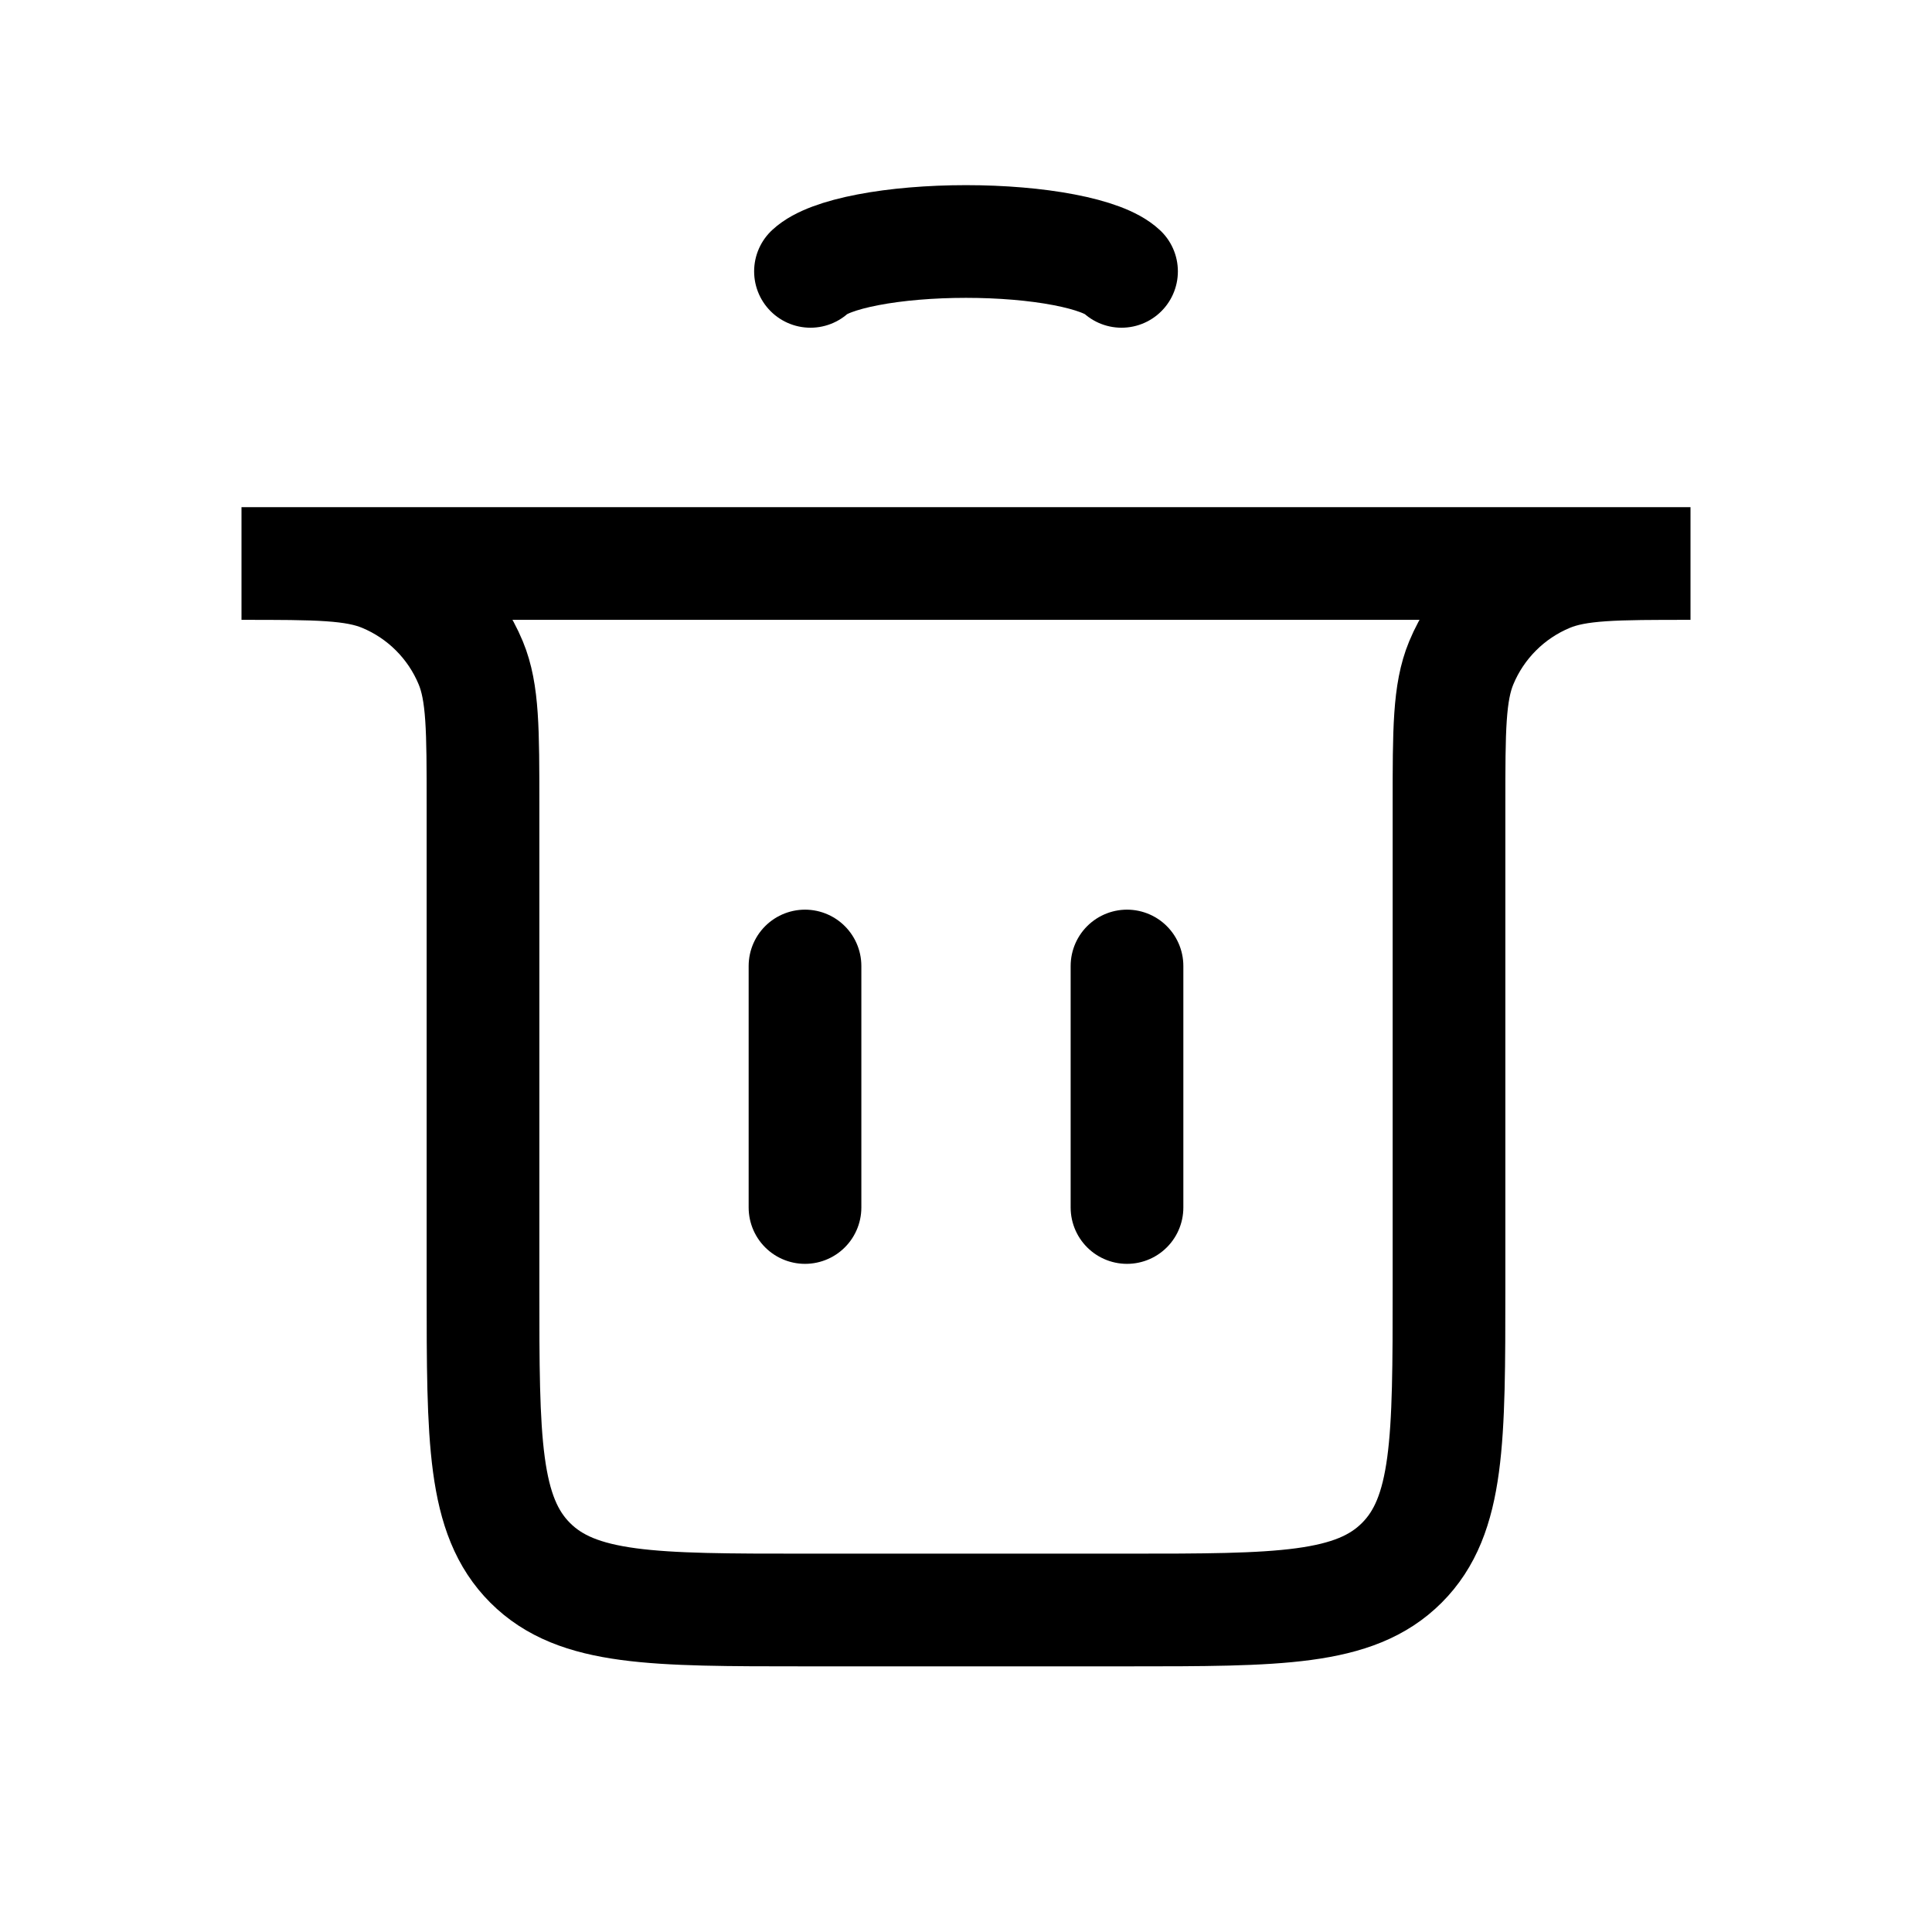
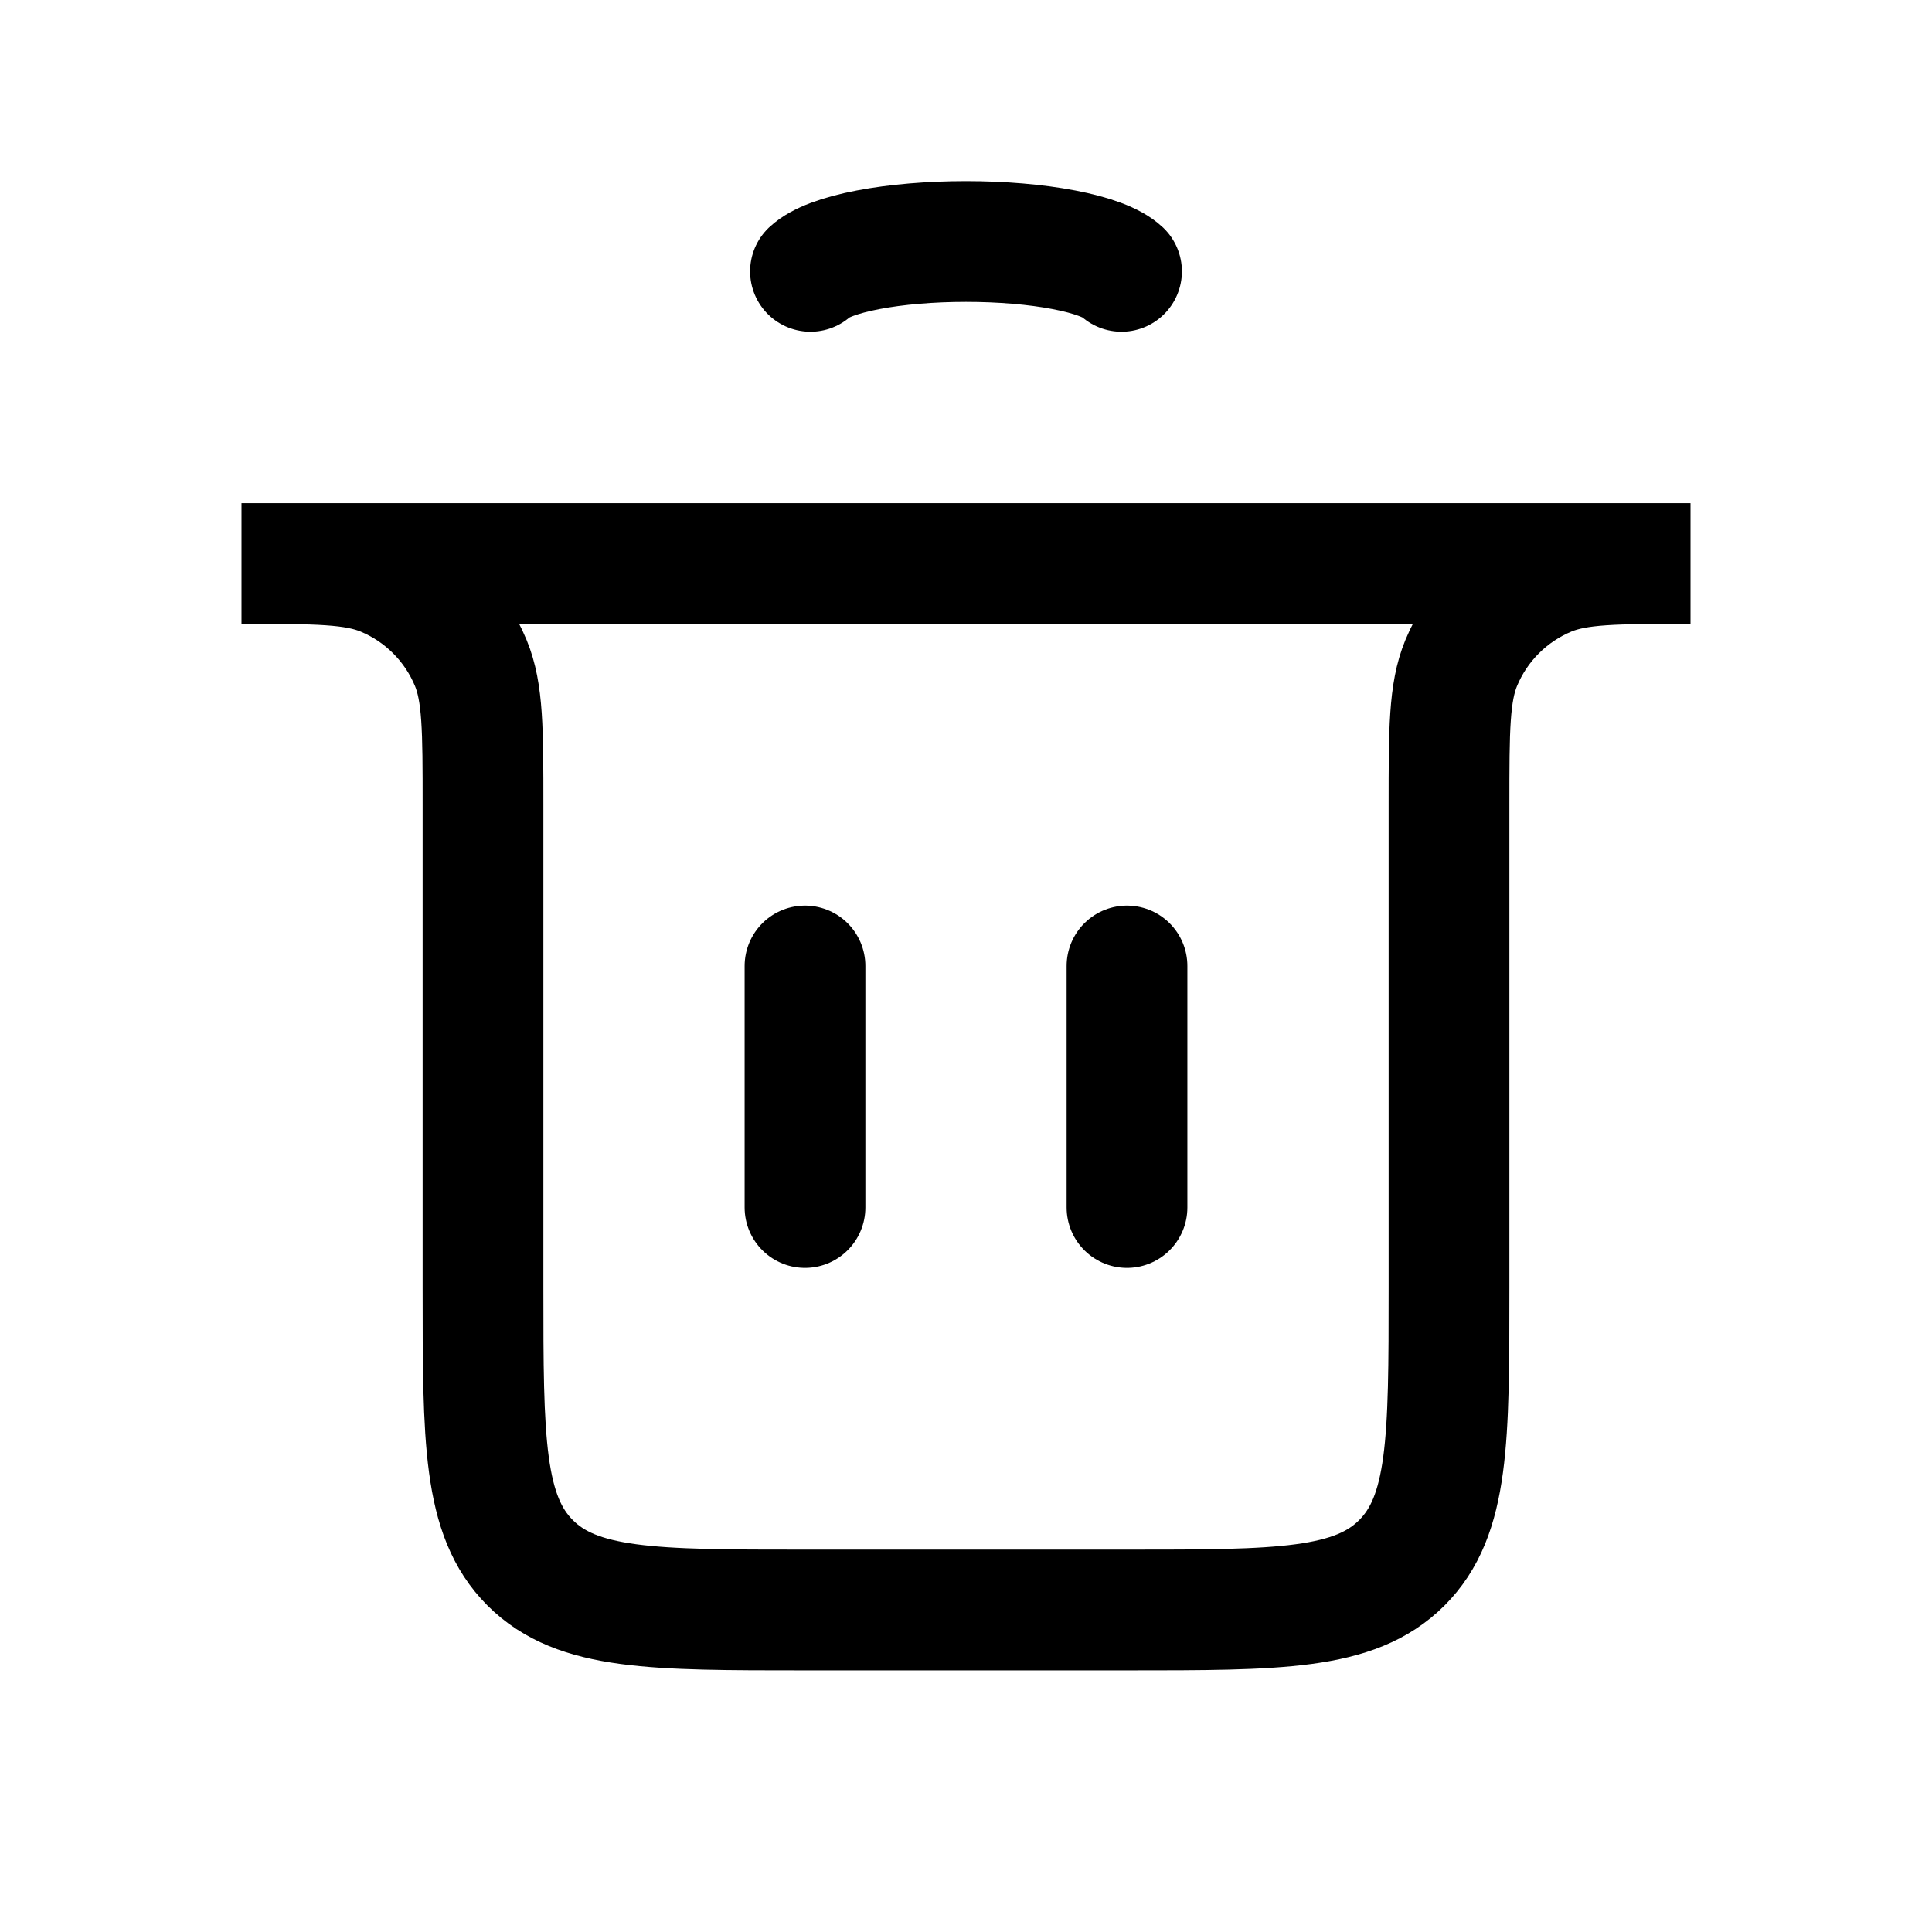
<svg xmlns="http://www.w3.org/2000/svg" width="24" height="24" viewBox="0 0 24 24" fill="none">
-   <path d="M10 15L10 12" stroke="currentColor" stroke-width="1.4" stroke-linecap="round" />
-   <path d="M14 15L14 12" stroke="currentColor" stroke-width="1.4" stroke-linecap="round" />
-   <path d="M3 7H21V7C20.068 7 19.602 7 19.235 7.152C18.745 7.355 18.355 7.745 18.152 8.235C18 8.602 18 9.068 18 10V16C18 17.886 18 18.828 17.414 19.414C16.828 20 15.886 20 14 20H10C8.114 20 7.172 20 6.586 19.414C6 18.828 6 17.886 6 16V10C6 9.068 6 8.602 5.848 8.235C5.645 7.745 5.255 7.355 4.765 7.152C4.398 7 3.932 7 3 7V7Z" stroke="currentColor" stroke-width="1.4" stroke-linecap="round" />
-   <path d="M10.068 3.371C10.182 3.264 10.433 3.17 10.783 3.103C11.132 3.036 11.56 3 12 3C12.44 3 12.868 3.036 13.217 3.103C13.567 3.17 13.818 3.264 13.932 3.371" stroke="currentColor" stroke-width="1.4" stroke-linecap="round" />
+   <path d="M10 15L10 12" stroke="currentColor" stroke-width="1.5" stroke-linecap="round" />
+   <path d="M14 15L14 12" stroke="currentColor" stroke-width="1.5" stroke-linecap="round" />
+   <path d="M3 7H21V7C20.068 7 19.602 7 19.235 7.152C18.745 7.355 18.355 7.745 18.152 8.235C18 8.602 18 9.068 18 10V16C18 17.886 18 18.828 17.414 19.414C16.828 20 15.886 20 14 20H10C8.114 20 7.172 20 6.586 19.414C6 18.828 6 17.886 6 16V10C6 9.068 6 8.602 5.848 8.235C5.645 7.745 5.255 7.355 4.765 7.152C4.398 7 3.932 7 3 7V7Z" stroke="currentColor" stroke-width="1.5" stroke-linecap="round" />
+   <path d="M10.068 3.371C10.182 3.264 10.433 3.17 10.783 3.103C11.132 3.036 11.56 3 12 3C12.44 3 12.868 3.036 13.217 3.103C13.567 3.17 13.818 3.264 13.932 3.371" stroke="currentColor" stroke-width="1.5" stroke-linecap="round" />
</svg>
